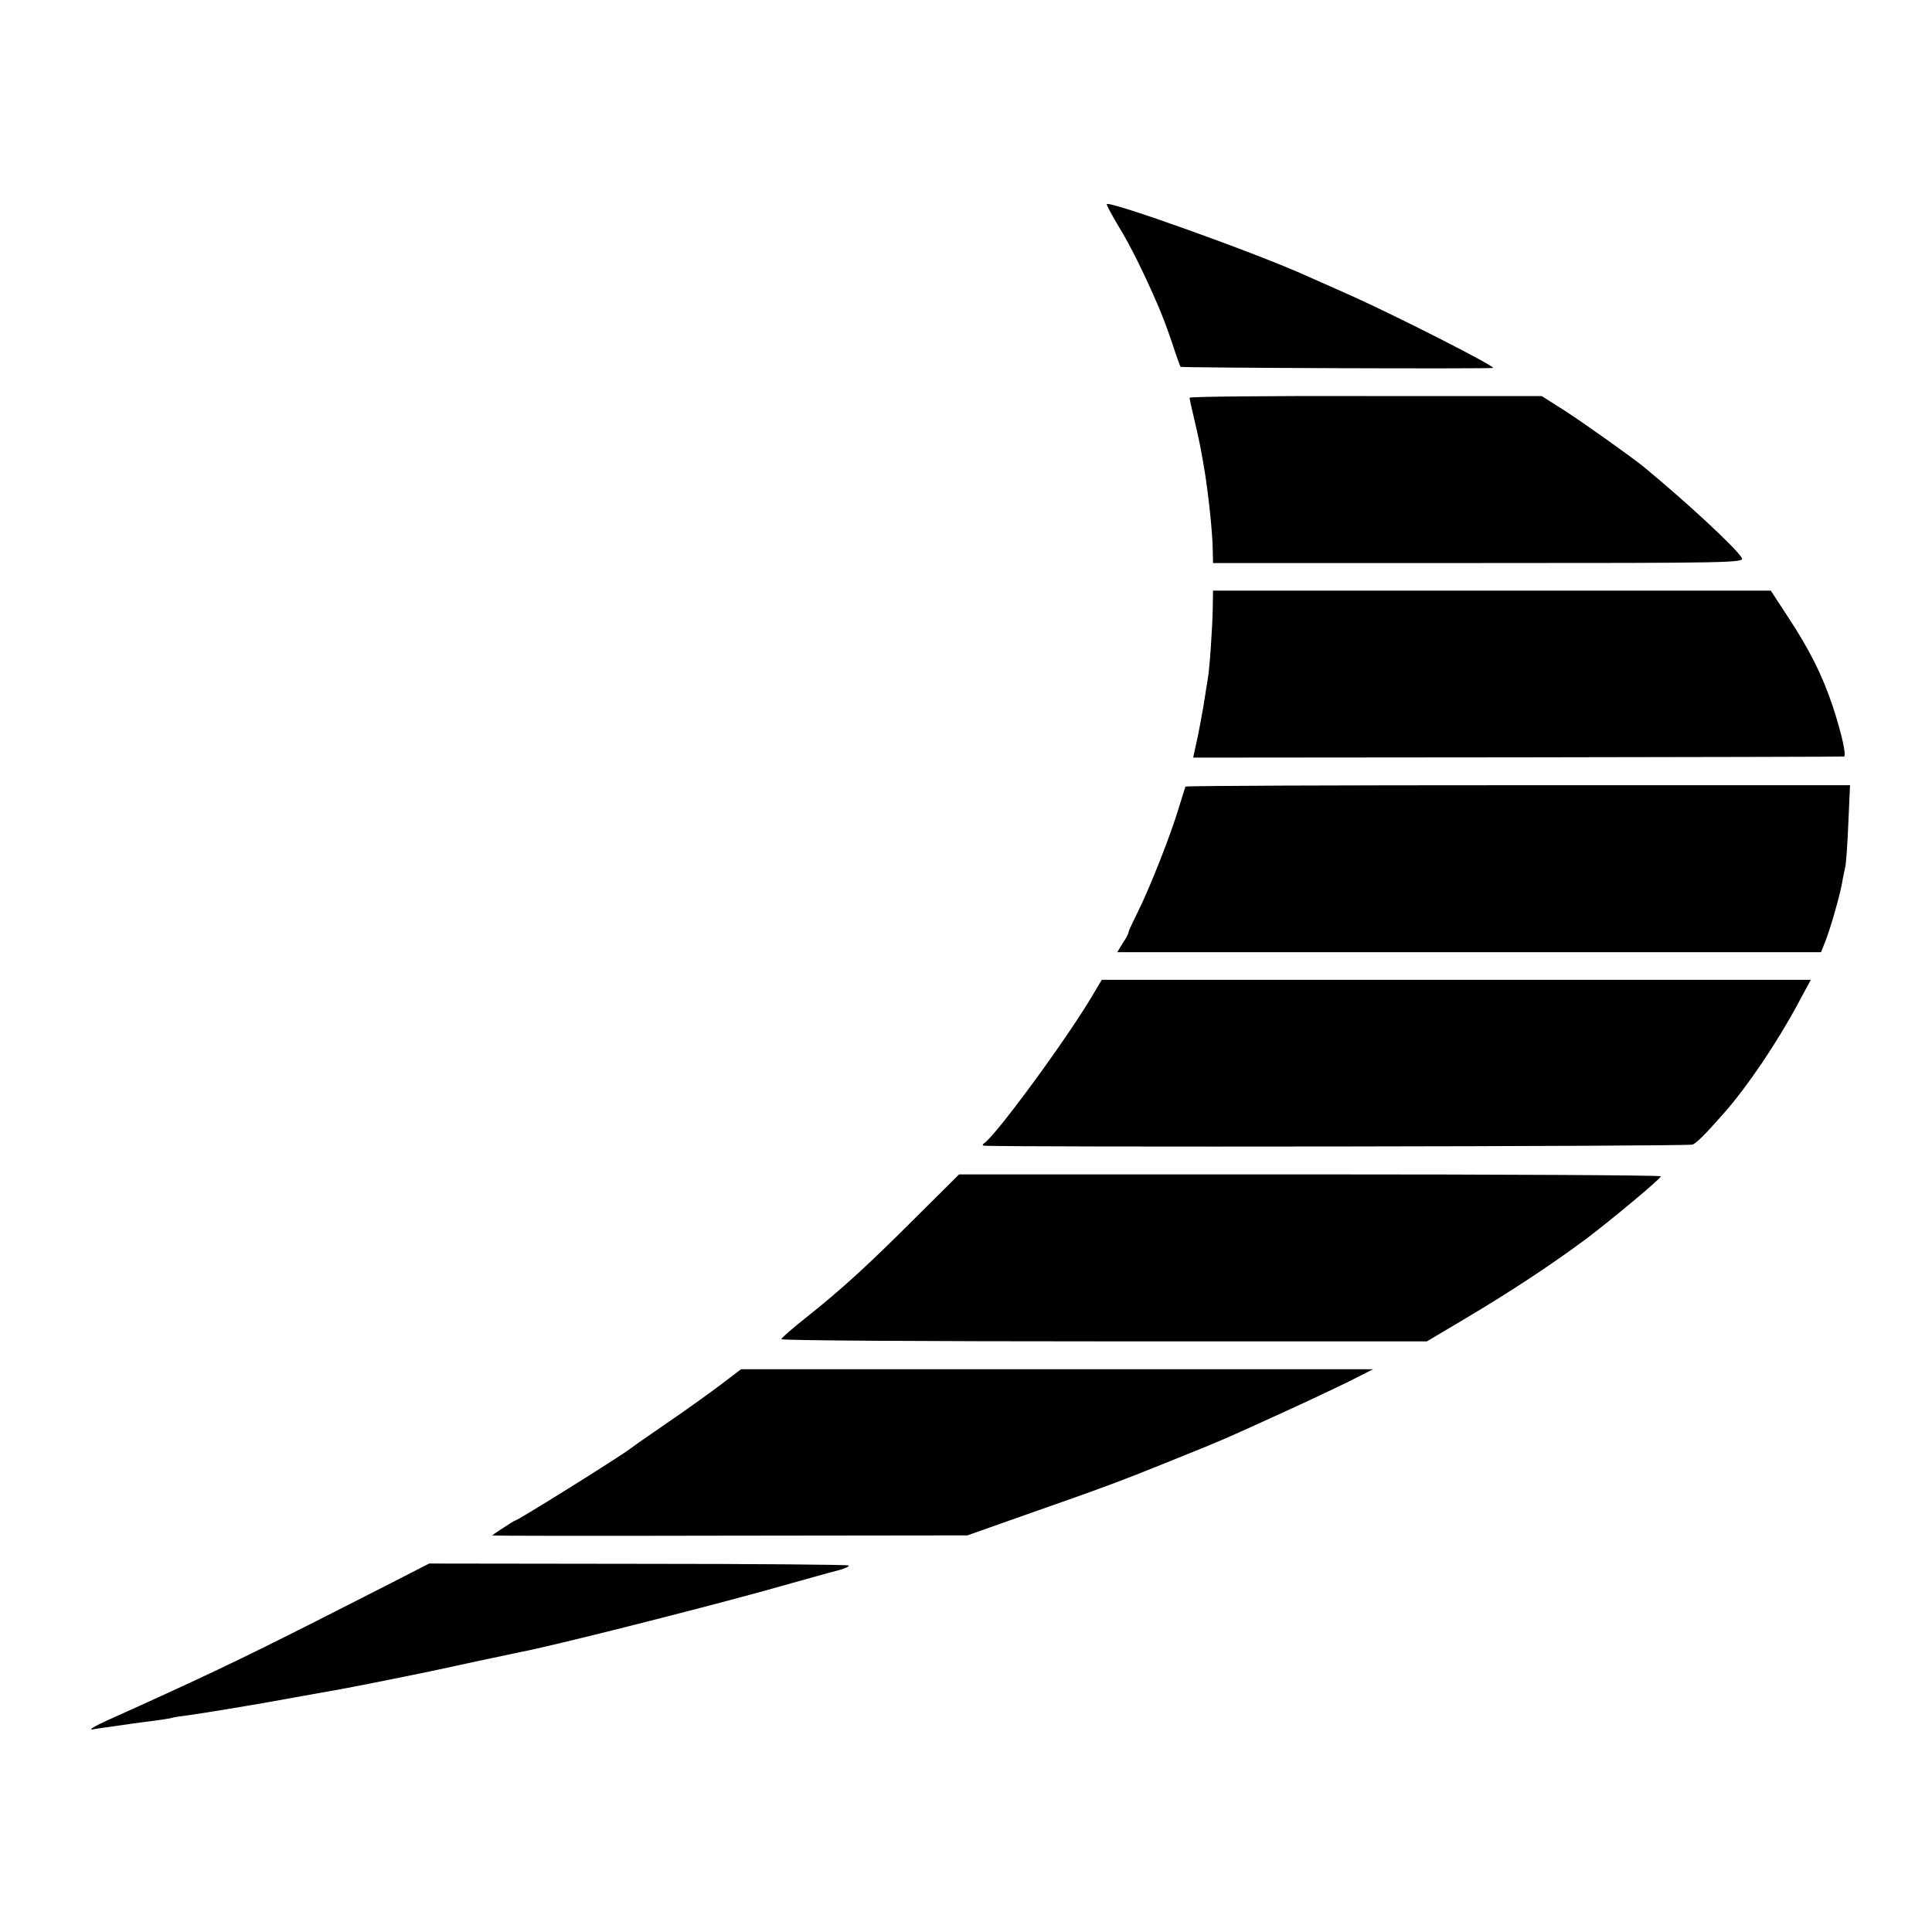
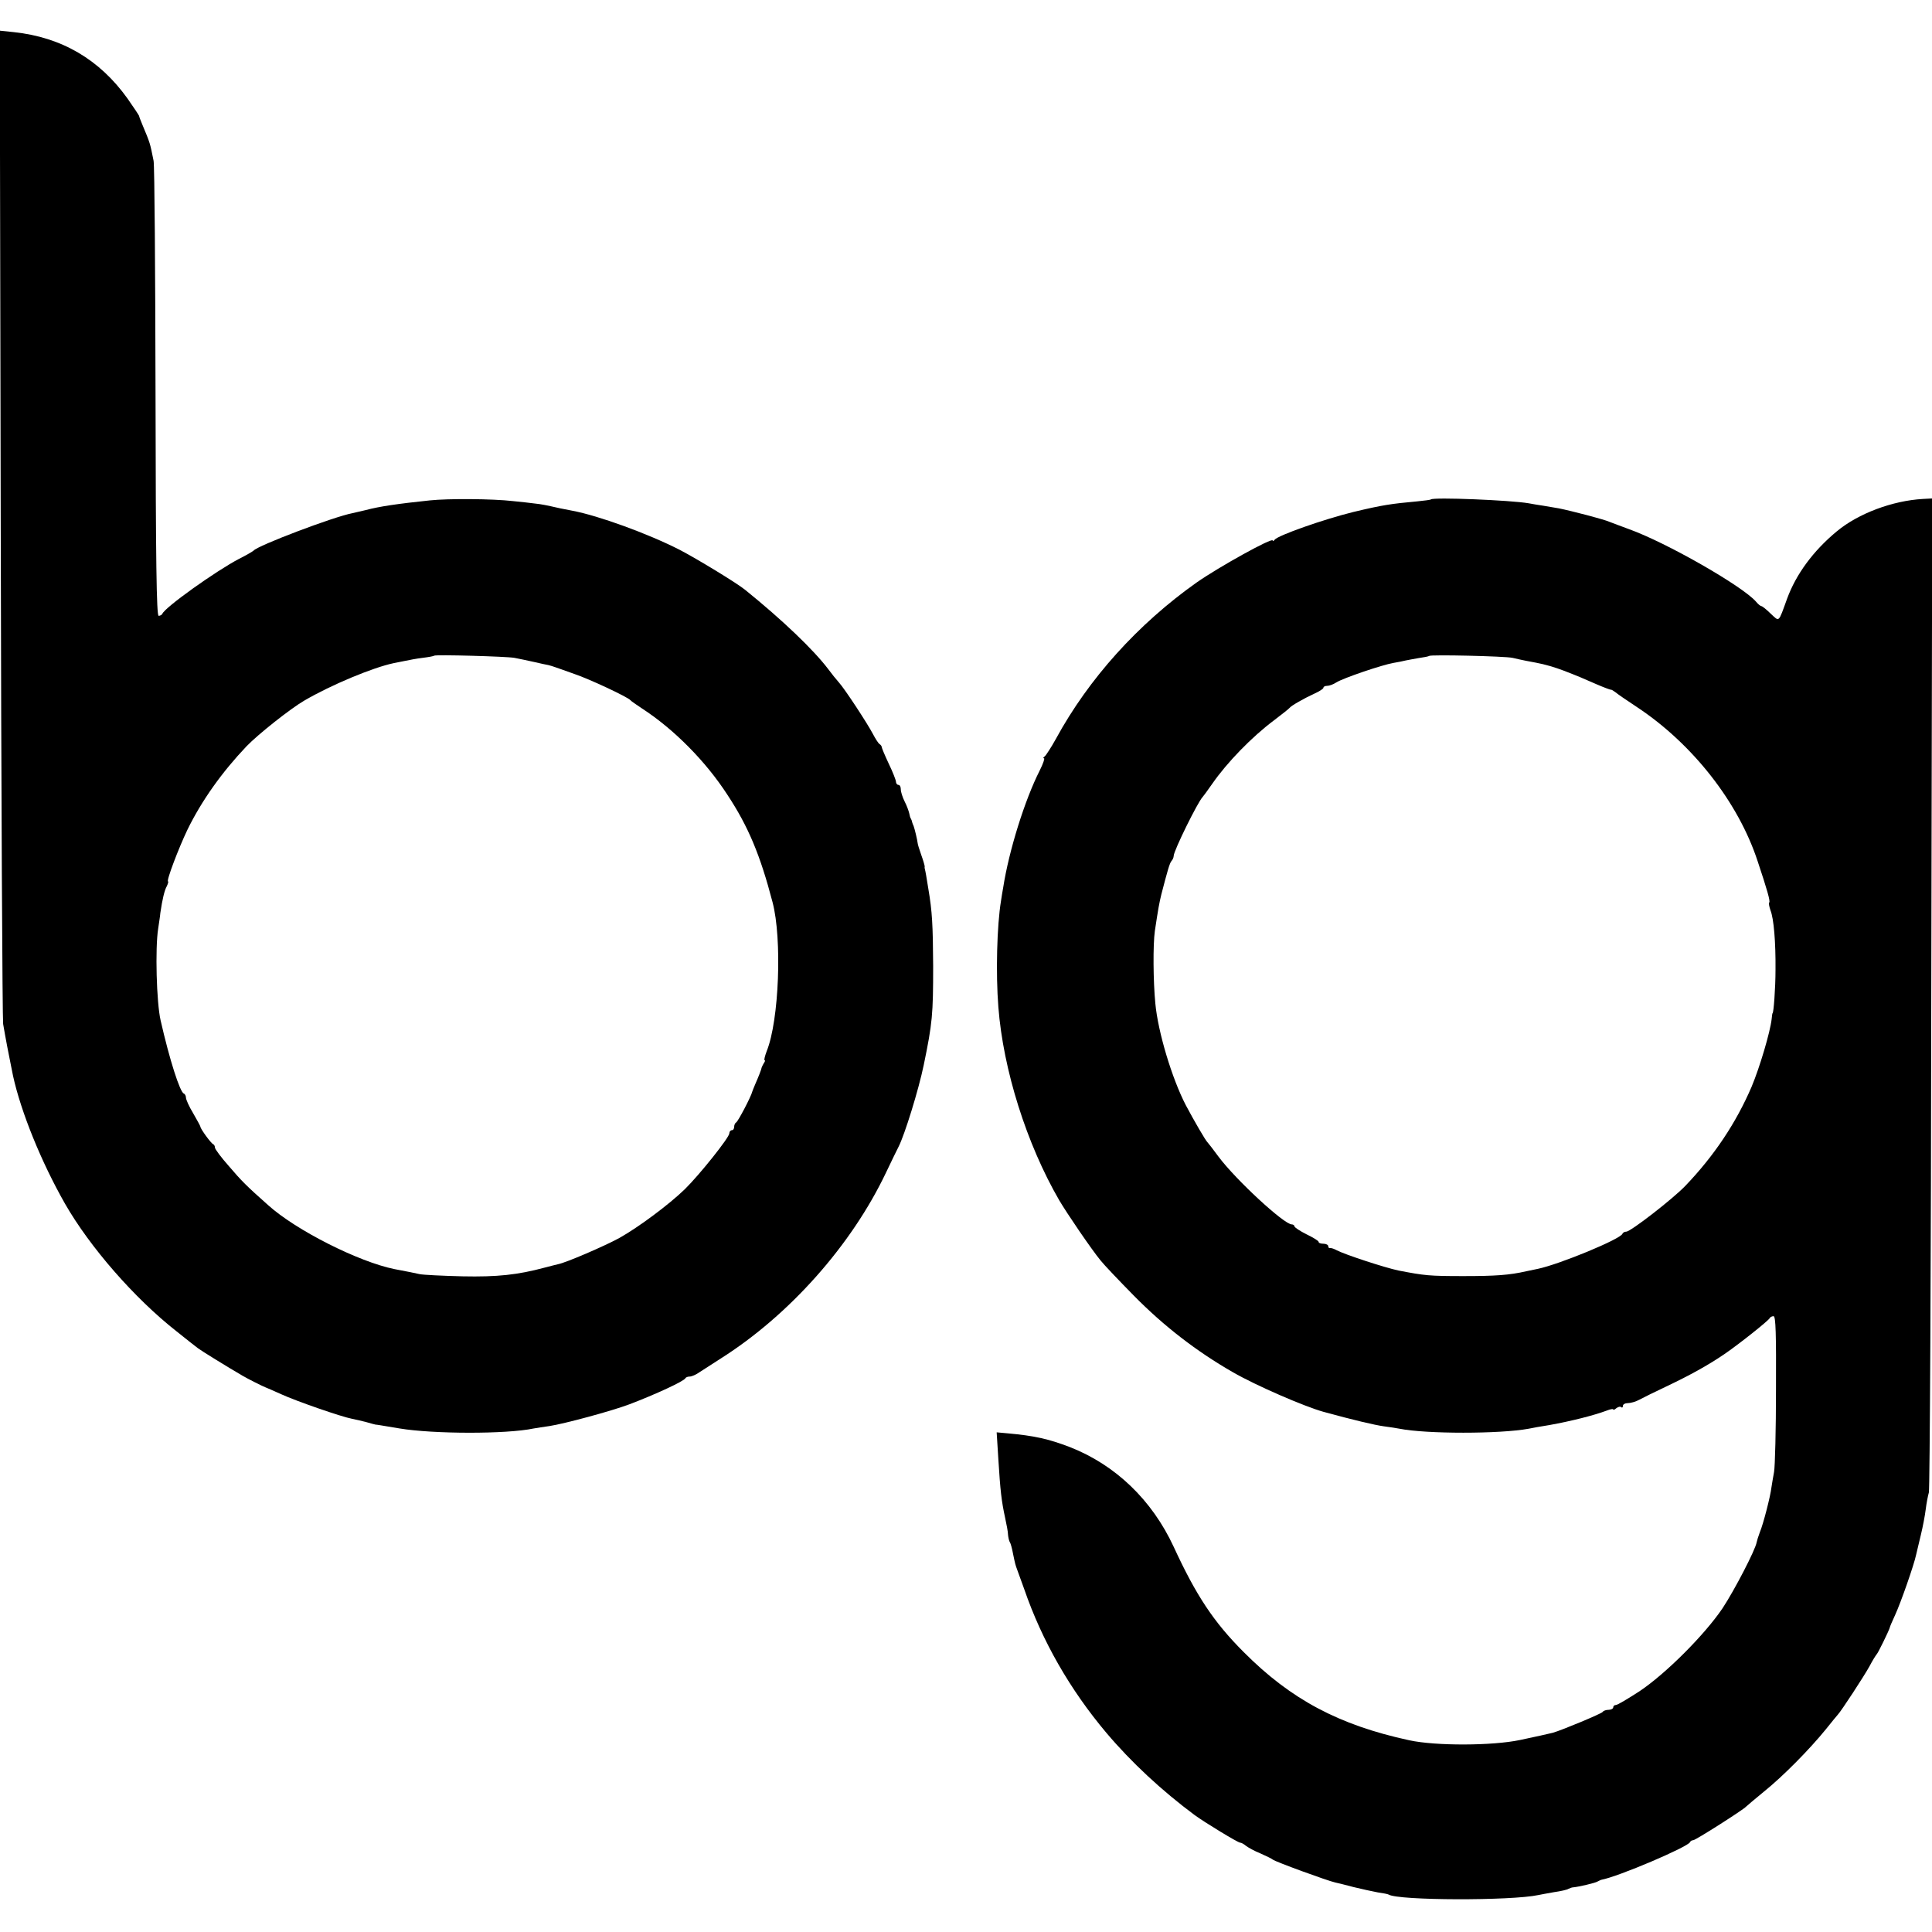
- <svg xmlns="http://www.w3.org/2000/svg" version="1.0" width="700pt" height="700pt" viewBox="0 0 700 700" preserveAspectRatio="xMidYMid meet">
-   <g transform="translate(0,700) scale(0.1,-0.1)" fill="#000000" stroke="none">
-     <path d="M4010 6260 c0 -5 20 -42 44 -82 41 -67 90 -165 143 -288 11 -25 33 -83 49 -130 15 -47 30 -87 31 -89 3 -4 1133 -8 1133 -4 0 10 -350 188 -515 262 -77 34 -149 66 -160 71 -175 80 -725 277 -725 260z" />
-     <path d="M4310 5559 c0 -4 9 -45 20 -91 19 -81 22 -100 36 -183 14 -91 27 -215 28 -277 l1 -48 963 0 c914 0 962 1 953 18 -18 34 -202 204 -356 331 -46 37 -206 151 -284 202 l-85 54 -638 0 c-351 1 -638 -2 -638 -6z" />
-     <path d="M4394 4797 c-1 -68 -11 -218 -18 -257 -2 -14 -10 -59 -16 -100 -7 -41 -18 -100 -25 -130 l-12 -55 1176 1 c647 1 1179 2 1182 3 10 2 -9 86 -41 183 -38 113 -84 205 -164 326 l-60 92 -1011 0 -1010 0 -1 -63z" />
-     <path d="M4295 4150 c-1 -3 -12 -39 -25 -80 -28 -94 -107 -295 -149 -377 -17 -35 -32 -66 -32 -70 0 -5 -9 -23 -21 -40 l-20 -33 1275 0 1275 0 15 38 c19 47 53 167 61 212 3 19 9 46 12 60 3 14 8 86 11 160 l6 135 -1203 0 c-661 0 -1203 -2 -1205 -5z" />
-     <path d="M3964 3403 c-89 -154 -352 -513 -398 -545 -7 -5 -7 -8 -1 -9 54 -6 2555 -3 2568 4 16 8 44 35 115 116 83 94 191 254 266 394 l47 87 -1284 0 -1285 0 -28 -47z" />
-     <path d="M3319 2590 c-173 -173 -270 -262 -400 -365 -48 -38 -88 -73 -88 -77 -1 -5 526 -8 1169 -8 l1170 0 138 82 c165 98 315 197 440 290 96 73 265 214 270 226 1 4 -571 7 -1270 7 l-1273 0 -156 -155z" />
-     <path d="M2610 1982 c-41 -31 -129 -94 -195 -139 -66 -45 -124 -86 -130 -91 -38 -29 -410 -262 -420 -262 -3 0 -75 -47 -82 -53 -1 -2 386 -2 860 -1 l862 1 215 76 c263 92 342 121 507 188 187 75 211 85 414 178 86 39 196 91 245 115 l89 45 -1145 0 -1145 0 -75 -57z" />
-     <path d="M1510 1312 c-25 -13 -189 -97 -365 -186 -281 -142 -407 -202 -760 -361 -44 -20 -66 -34 -50 -31 17 3 50 8 75 11 25 4 56 8 70 10 14 2 48 7 75 10 28 4 57 8 65 10 8 3 35 7 60 10 39 5 234 37 310 51 34 6 188 34 224 40 54 9 331 65 371 74 40 9 260 56 304 65 107 20 622 150 876 220 132 37 257 72 278 77 21 6 35 13 32 16 -3 3 -346 6 -763 6 l-757 1 -45 -23z" />
+ <svg xmlns="http://www.w3.org/2000/svg" height="800pt" preserveAspectRatio="xMidYMid meet" viewBox="0 0 800 800" width="800pt">
+   <g transform="matrix(.1 0 0 -.1 0 800)">
+     <path d="m3 5834c2-1122 7-2055 10-2074 9-54 26-142 32-170 3-14 7-34 9-45 33-150 117-357 215-529 103-180 288-392 461-528 41-33 82-65 90-71 13-10 118-75 185-114 20-12 86-45 95-48 3-1 31-13 64-28 63-29 251-94 294-102 15-3 42-9 60-14s35-10 37-10c5 0 22-3 100-16 139-23 441-24 555 0 13 2 42 7 65 10 60 9 257 62 331 90 108 41 227 96 232 108 2 4 10 7 18 7s27 8 42 19c15 10 54 35 87 56 284 180 541 469 684 770 24 50 47 98 52 107 25 49 83 236 104 338 36 174 39 210 39 410-1 171-4 226-20 320-3 19-7 44-9 55s-4 22-5 25-2 8-1 12c0 4-6 25-14 47-8 23-15 45-15 49-2 16-12 58-17 72-4 8-7 18-8 23-2 4-3 8-5 10-1 1-3 10-5 19s-10 32-19 49c-9 18-16 40-16 51 0 10-4 18-10 18-5 0-10 6-10 13 0 6-13 40-30 75-16 34-29 65-29 69 0 3-4 9-9 12s-17 22-27 41c-23 44-118 189-142 215-10 11-30 36-44 55-60 79-188 202-344 328-36 29-199 128-270 165-133 68-338 142-444 162-14 3-37 7-51 10-62 14-77 17-105 20-16 2-57 7-90 10-86 10-269 11-345 3-134-14-209-25-265-40-22-5-47-11-56-13-78-15-392-134-409-155-3-3-30-19-60-34-94-49-308-201-318-228-2-4-9-8-15-8-9 0-12 227-13 923-1 507-4 939-8 961-15 75-14 72-47 151-7 17-13 32-13 35-1 3-22 35-48 72-116 162-273 254-471 275l-58 6zm2127-558c19-4 56-11 81-17 26-6 53-12 60-13 8-2 21-6 29-9s44-15 79-28c60-20 220-95 231-108 3-4 25-19 49-35 131-85 263-218 353-357 87-132 136-250 187-445 40-152 27-489-24-616-8-21-12-38-9-38s2-6-3-12c-4-7-8-15-9-18-1-8-15-43-27-70-6-14-11-27-12-30-4-19-60-126-67-128-4-2-8-10-8-18s-4-14-10-14c-5 0-10-6-10-13 0-17-123-171-184-231-66-64-191-157-271-202-60-33-222-103-255-109-8-2-33-8-55-14-112-30-196-39-340-36-82 2-162 6-177 9-27 6-42 9-105 21-148 30-408 161-523 265-90 80-109 99-162 161-32 36-58 71-58 77s-3 12-7 14c-9 3-53 64-53 72 0 3-14 28-30 56-17 28-30 57-30 65 0 7-4 15-9 17-16 6-59 140-96 303-17 74-23 299-10 380 3 22 8 51 9 65 8 55 17 94 27 111 5 11 7 19 5 19-9 0 44 139 80 214 59 121 144 240 245 346 47 49 182 156 239 189 111 65 284 137 370 155 14 3 36 7 50 10s45 9 70 12 46 7 48 9c5 5 298-3 332-9z" />
+     <path d="m5925 5932c-2-2-27-5-56-8-109-10-144-15-265-44-122-30-313-97-326-115-4-5-8-7-8-3 0 14-222-109-315-174-243-172-447-398-583-648-20-36-41-68-46-72-6-4-8-8-3-8 4 0-4-23-18-51-61-120-127-330-151-484-3-16-7-41-9-55-17-102-22-302-11-440 20-260 117-567 252-800 33-56 134-204 171-249 15-19 78-85 138-146 124-126 260-231 410-317 95-55 296-142 375-164 124-34 213-55 250-60 25-3 54-8 65-10 111-22 415-22 535 0 14 3 52 10 85 15 94 17 184 40 238 60 15 6 27 8 27 5 0-4 6-1 13 5 8 6 17 8 20 4 4-3 7-1 7 5 0 7 9 12 21 12 11 0 33 6 47 14 15 8 65 33 112 55 97 46 173 88 239 133 59 40 185 140 189 150 2 4 9 8 16 8 9 0 11-74 10-302 0-167-4-321-8-343s-9-51-11-65c-4-35-33-149-48-185-6-16-12-35-13-41-5-31-91-197-141-273-75-111-235-271-344-344-48-31-91-57-98-57-6 0-11-4-11-10 0-5-9-10-19-10-11 0-22-4-25-9-5-7-165-74-206-86-16-4-74-17-136-30-114-24-349-25-459-1-291 63-490 169-685 365-124 124-197 234-290 436-90 194-241 339-430 413-89 34-147 47-259 57l-44 4 7-112c8-130 13-173 28-242 6-27 12-59 12-70 1-11 4-24 7-30 4-5 10-28 14-50 9-43 9-43 17-65 3-8 16-44 29-80 74-215 190-417 340-595 103-122 230-240 366-341 44-32 179-114 188-114 5 0 16-6 24-13 9-7 36-22 61-32 25-11 47-22 50-25 8-8 227-88 259-95 9-2 43-10 76-19 33-8 78-18 100-22 22-3 42-7 45-9 41-25 508-26 620-2 8 2 38 7 65 12 28 4 55 10 60 14 6 3 15 6 20 6 22 2 91 18 100 24 6 3 12 6 15 7 71 13 359 136 368 156 2 5 8 8 13 8 10 0 209 127 219 139 3 3 37 32 75 63 77 62 187 173 256 258 24 30 46 57 49 60 13 13 109 160 131 200 13 25 27 47 30 50 5 4 50 96 54 110 0 3 10 26 22 52 24 52 79 210 87 249 3 13 12 51 20 84s17 80 20 105 9 56 13 70 9 945 10 2071l4 2045-38-2c-126-7-268-60-357-134-98-81-169-178-206-279-37-102-31-96-68-62-17 17-35 31-38 31-4 0-14 8-23 19-57 65-372 245-526 300-33 12-69 26-80 30-21 10-160 46-210 56-16 3-46 8-65 11s-46 7-60 10c-75 13-395 26-405 16zm338-656c38-9 79-17 97-20 38-7 78-19 115-33 62-24 76-30 135-56 30-13 57-23 60-23 3 1 12-5 20-11 8-7 49-35 90-62 229-152 418-393 498-637 40-120 53-166 48-171-3-3 0-17 5-32 14-34 22-133 21-246 0-78-8-180-12-180-1 0-3-11-4-25-6-53-49-199-83-280-64-149-155-286-275-411-52-54-226-189-244-189-7 0-14-4-16-9-8-22-260-126-350-145-13-3-34-7-48-10-70-16-128-20-260-20-142 0-160 2-269 23-57 12-222 66-256 84-11 6-23 10-27 9-5-1-8 2-8 8 0 5-9 10-20 10s-20 3-20 8c0 4-23 18-50 31-28 14-50 29-50 33s-5 8-11 8c-32 0-231 184-303 280-22 30-43 57-46 60-8 7-56 90-90 154-57 110-115 302-126 421-9 92-10 244-2 300 14 93 18 115 27 152 25 96 34 129 42 138 5 5 9 15 9 21 0 21 100 224 120 244 3 3 21 28 40 55 61 88 164 194 255 262 33 25 62 48 65 52 7 9 59 39 103 59 20 9 37 20 37 24 0 5 7 8 15 8 9 0 26 6 38 14 28 18 190 73 237 81 19 3 42 8 50 10s33 6 54 10c22 3 42 7 44 9 6 6 313-1 345-8z" />
  </g>
</svg>
